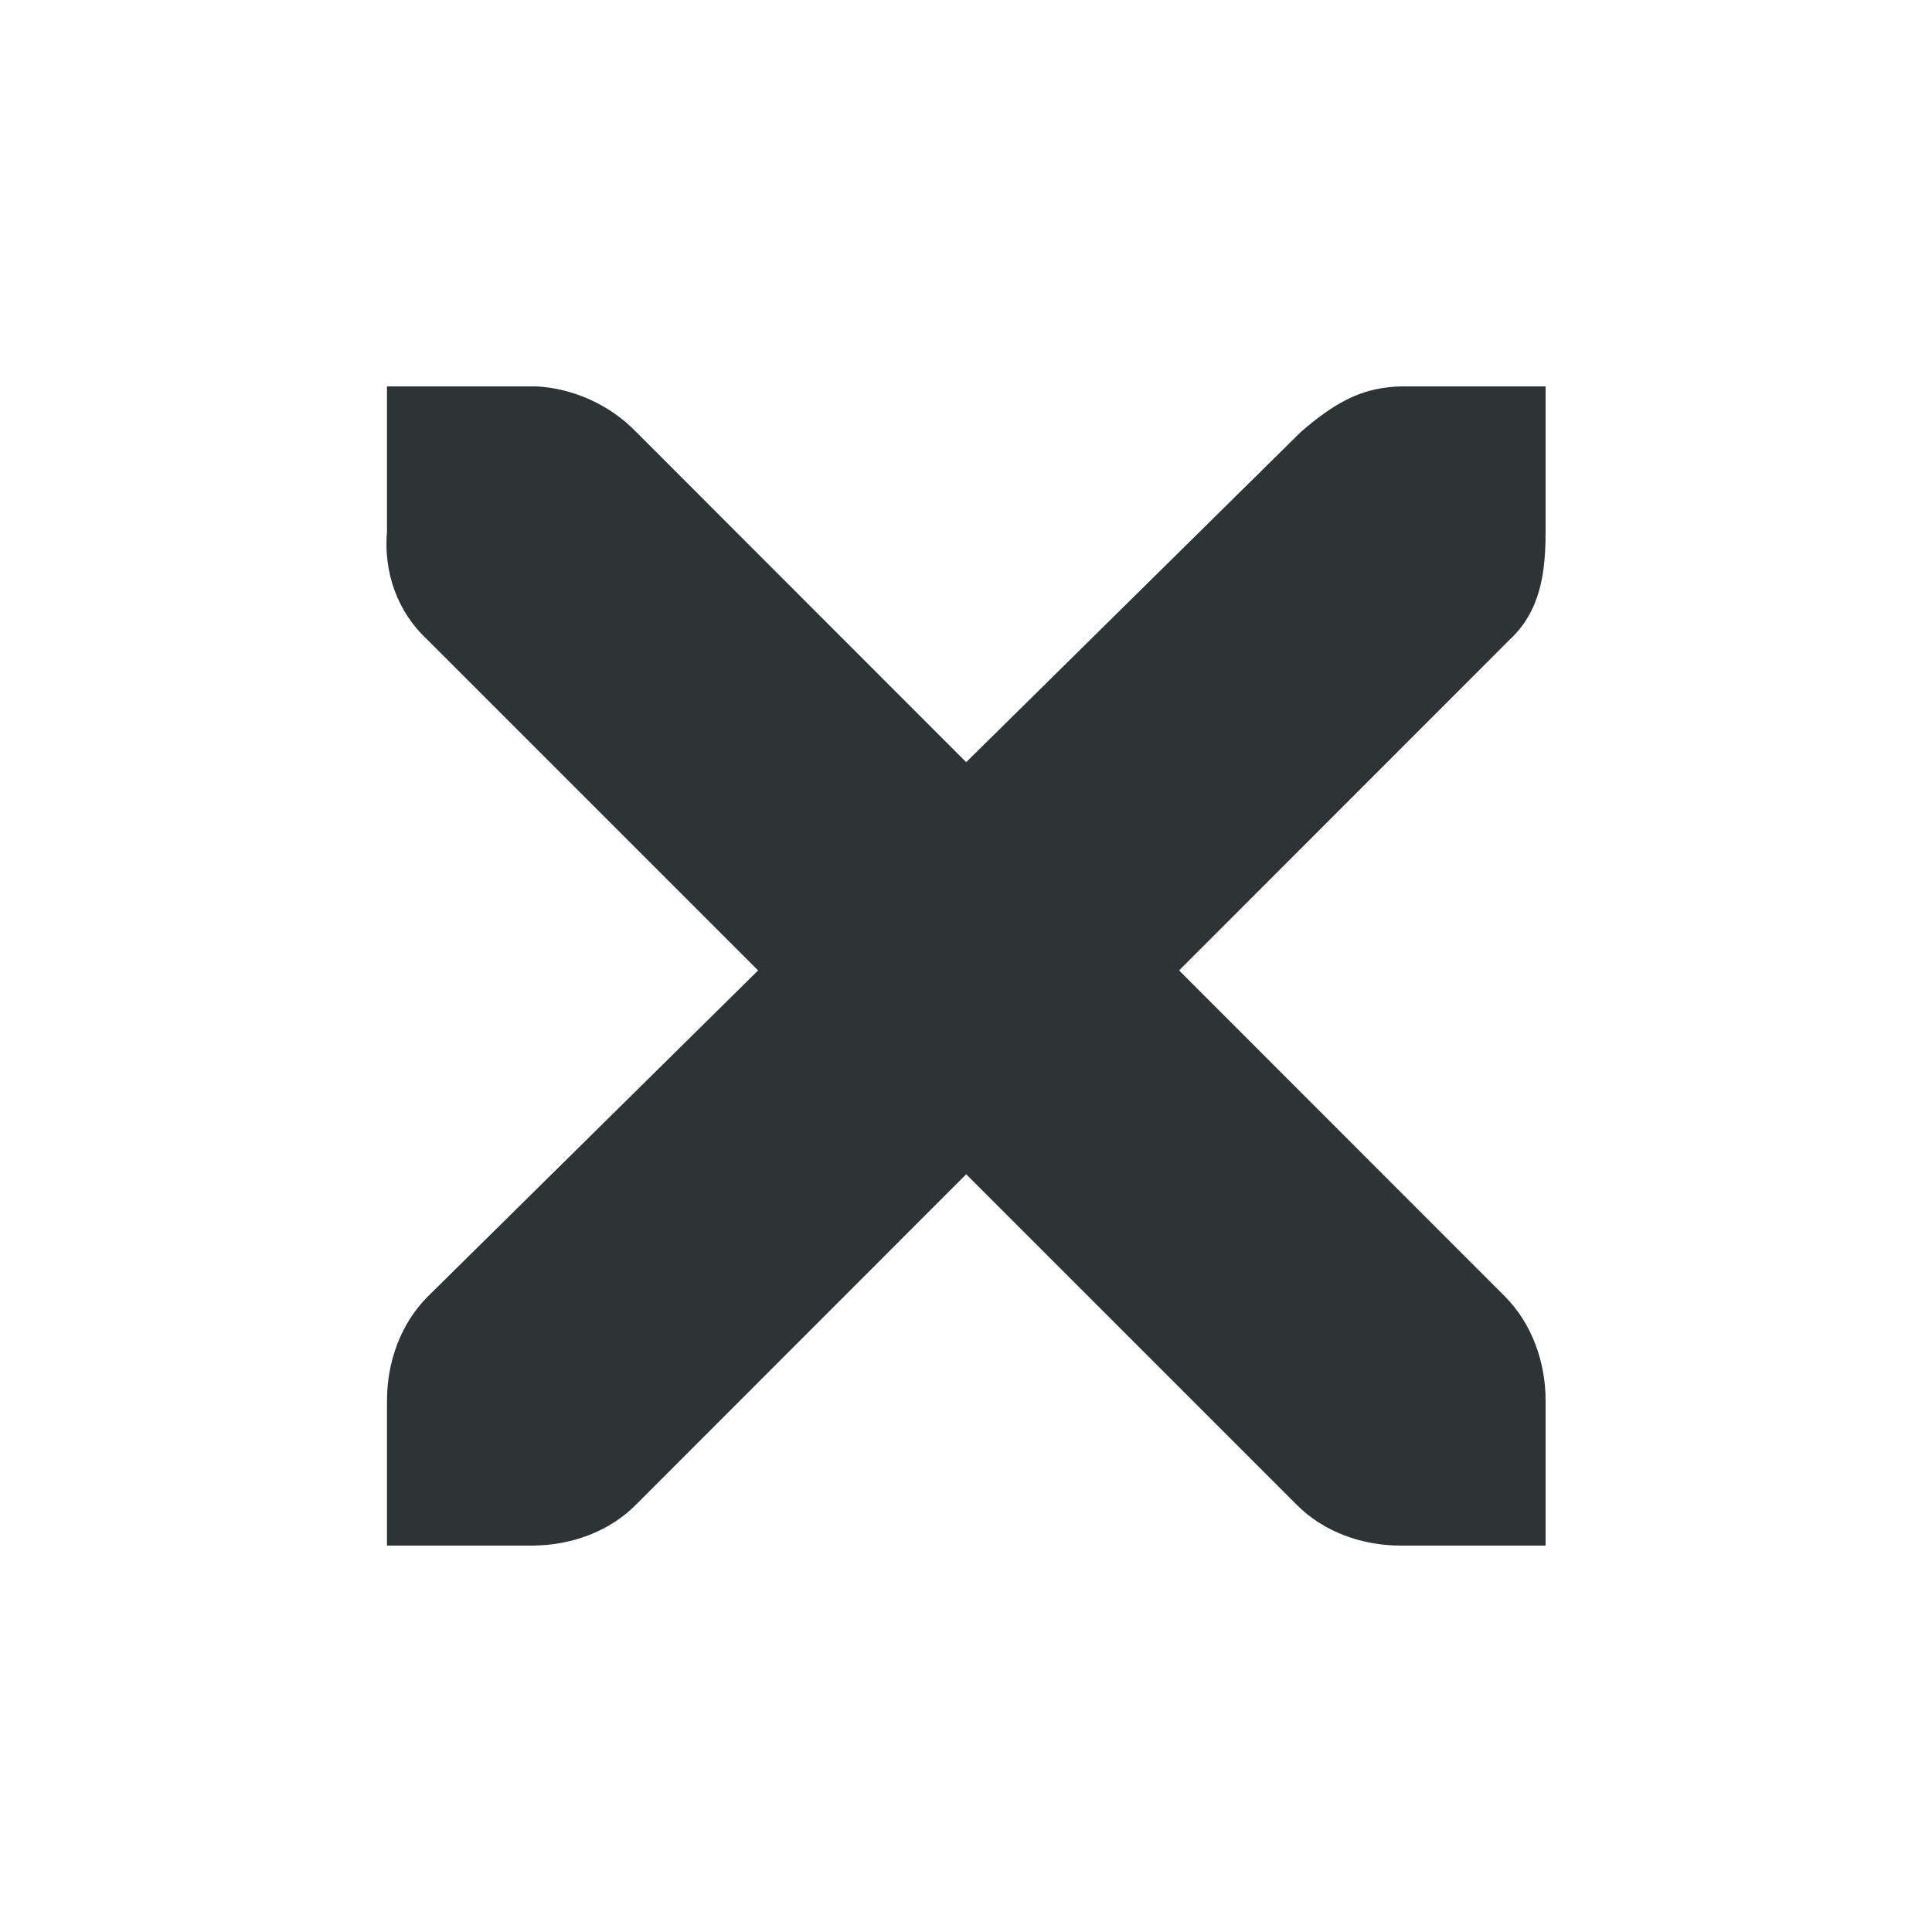
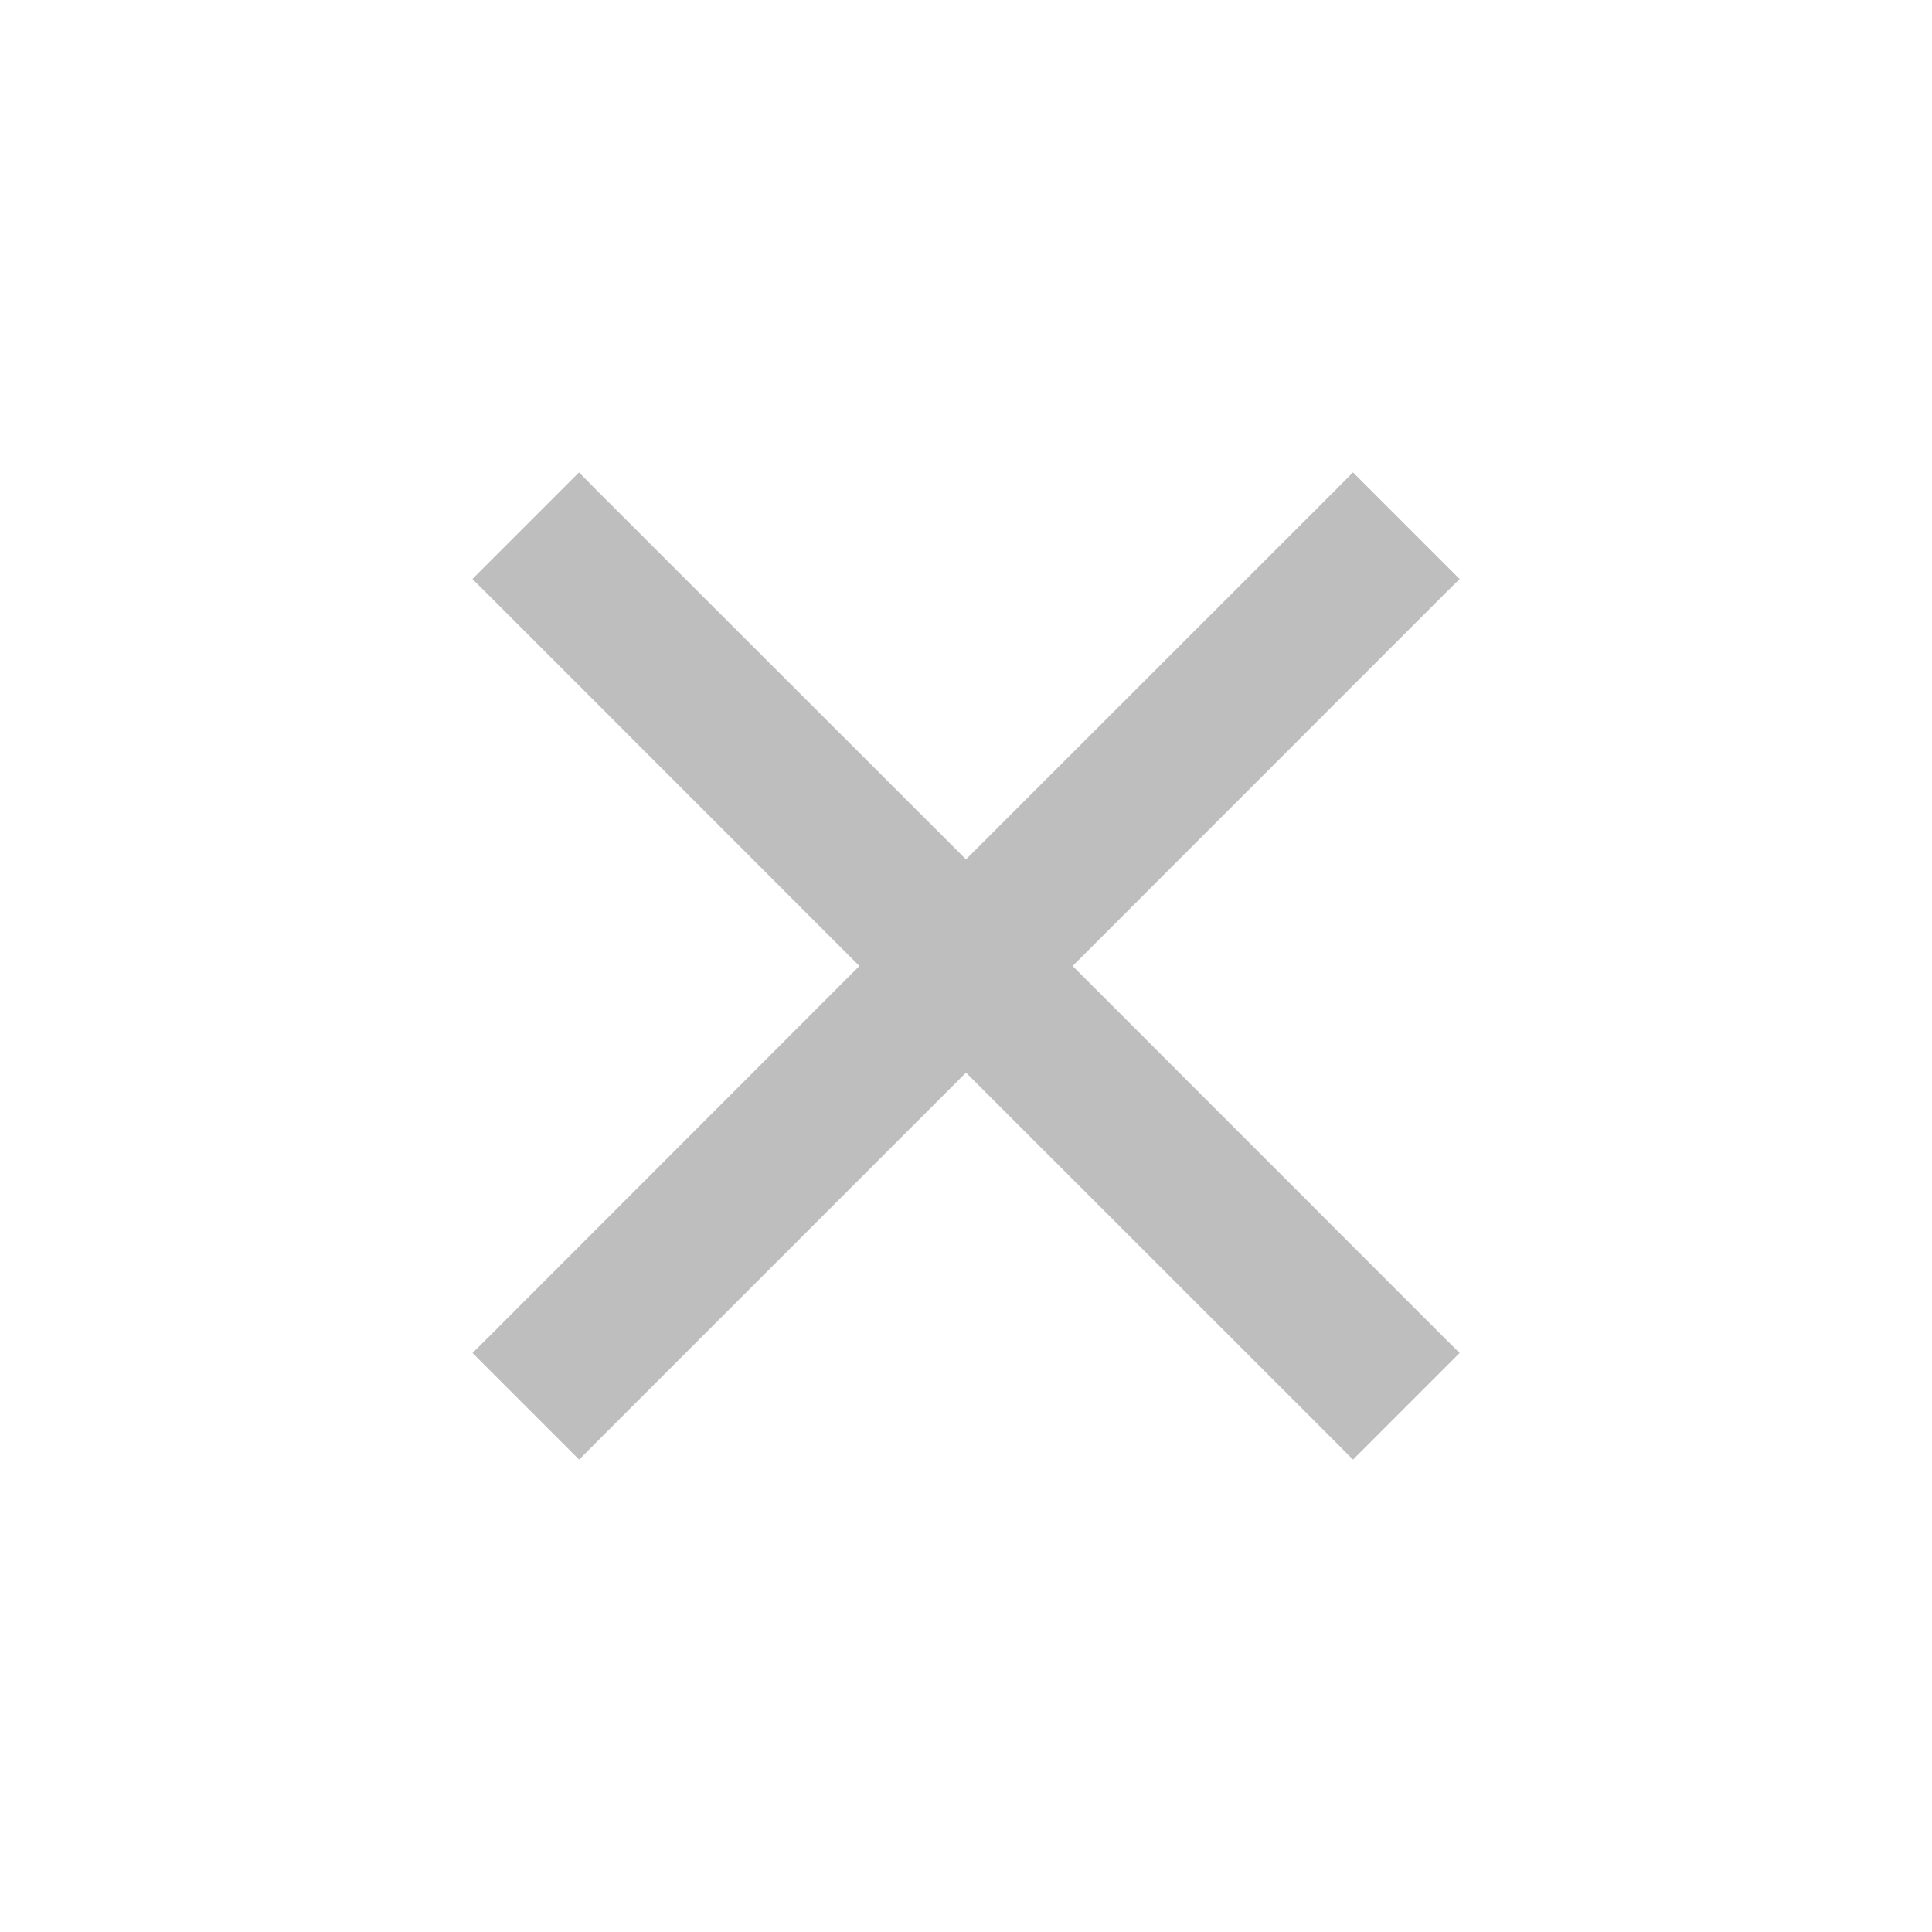
- <svg xmlns="http://www.w3.org/2000/svg" height="10" viewBox="0 0 10 10" width="10" version="1.1" id="svg4">
+ <svg xmlns="http://www.w3.org/2000/svg" height="16" width="16" version="1.1" id="svg4">
  <defs id="defs8" />
-   <path d="m 2.003,2 h 0.75 0.023 C 2.966,2.009 3.159,2.097 3.291,2.234 L 5.001,3.945 6.735,2.234 C 6.934,2.062 7.069,2.006 7.25,2 H 8 V 2.75 C 8,2.964 7.974,3.163 7.813,3.312 l -1.71,1.711 1.687,1.688 C 7.93,6.852 8,7.051 8,7.25 V 8 H 7.25 C 7.051,8 6.852,7.93 6.712,7.789 L 5.001,6.078 3.291,7.789 C 3.151,7.93 2.951,8 2.752,8 H 2.003 V 7.25 c 0,-0.199 0.07,-0.398 0.211,-0.539 l 1.71,-1.688 L 2.213,3.312 C 2.055,3.166 1.985,2.961 2.003,2.75 Z m 0,0" fill="#2e3436" id="path2" style="stroke-width:0.75" />
+   <path d="M4.795 3.912l-.883.883.147.146L7.117 8 4.06 11.059l-.147.146.883.883.146-.147L8 8.883l3.059 3.058.146.147.883-.883-.147-.146L8.883 8l3.058-3.059.147-.146-.883-.883-.146.147L8 7.117 4.941 4.06z" style="line-height:normal;font-variant-ligatures:normal;font-variant-position:normal;font-variant-caps:normal;font-variant-numeric:normal;font-variant-alternates:normal;font-feature-settings:normal;text-indent:0;text-align:start;text-decoration-line:none;text-decoration-style:solid;text-decoration-color:#000;text-transform:none;text-orientation:mixed;shape-padding:0;isolation:auto;mix-blend-mode:normal;fill:#bebebe;fill-opacity:1" color="#000" font-weight="400" font-family="sans-serif" white-space="normal" overflow="visible" fill="gray" fill-rule="evenodd" id="path2" />
</svg>
